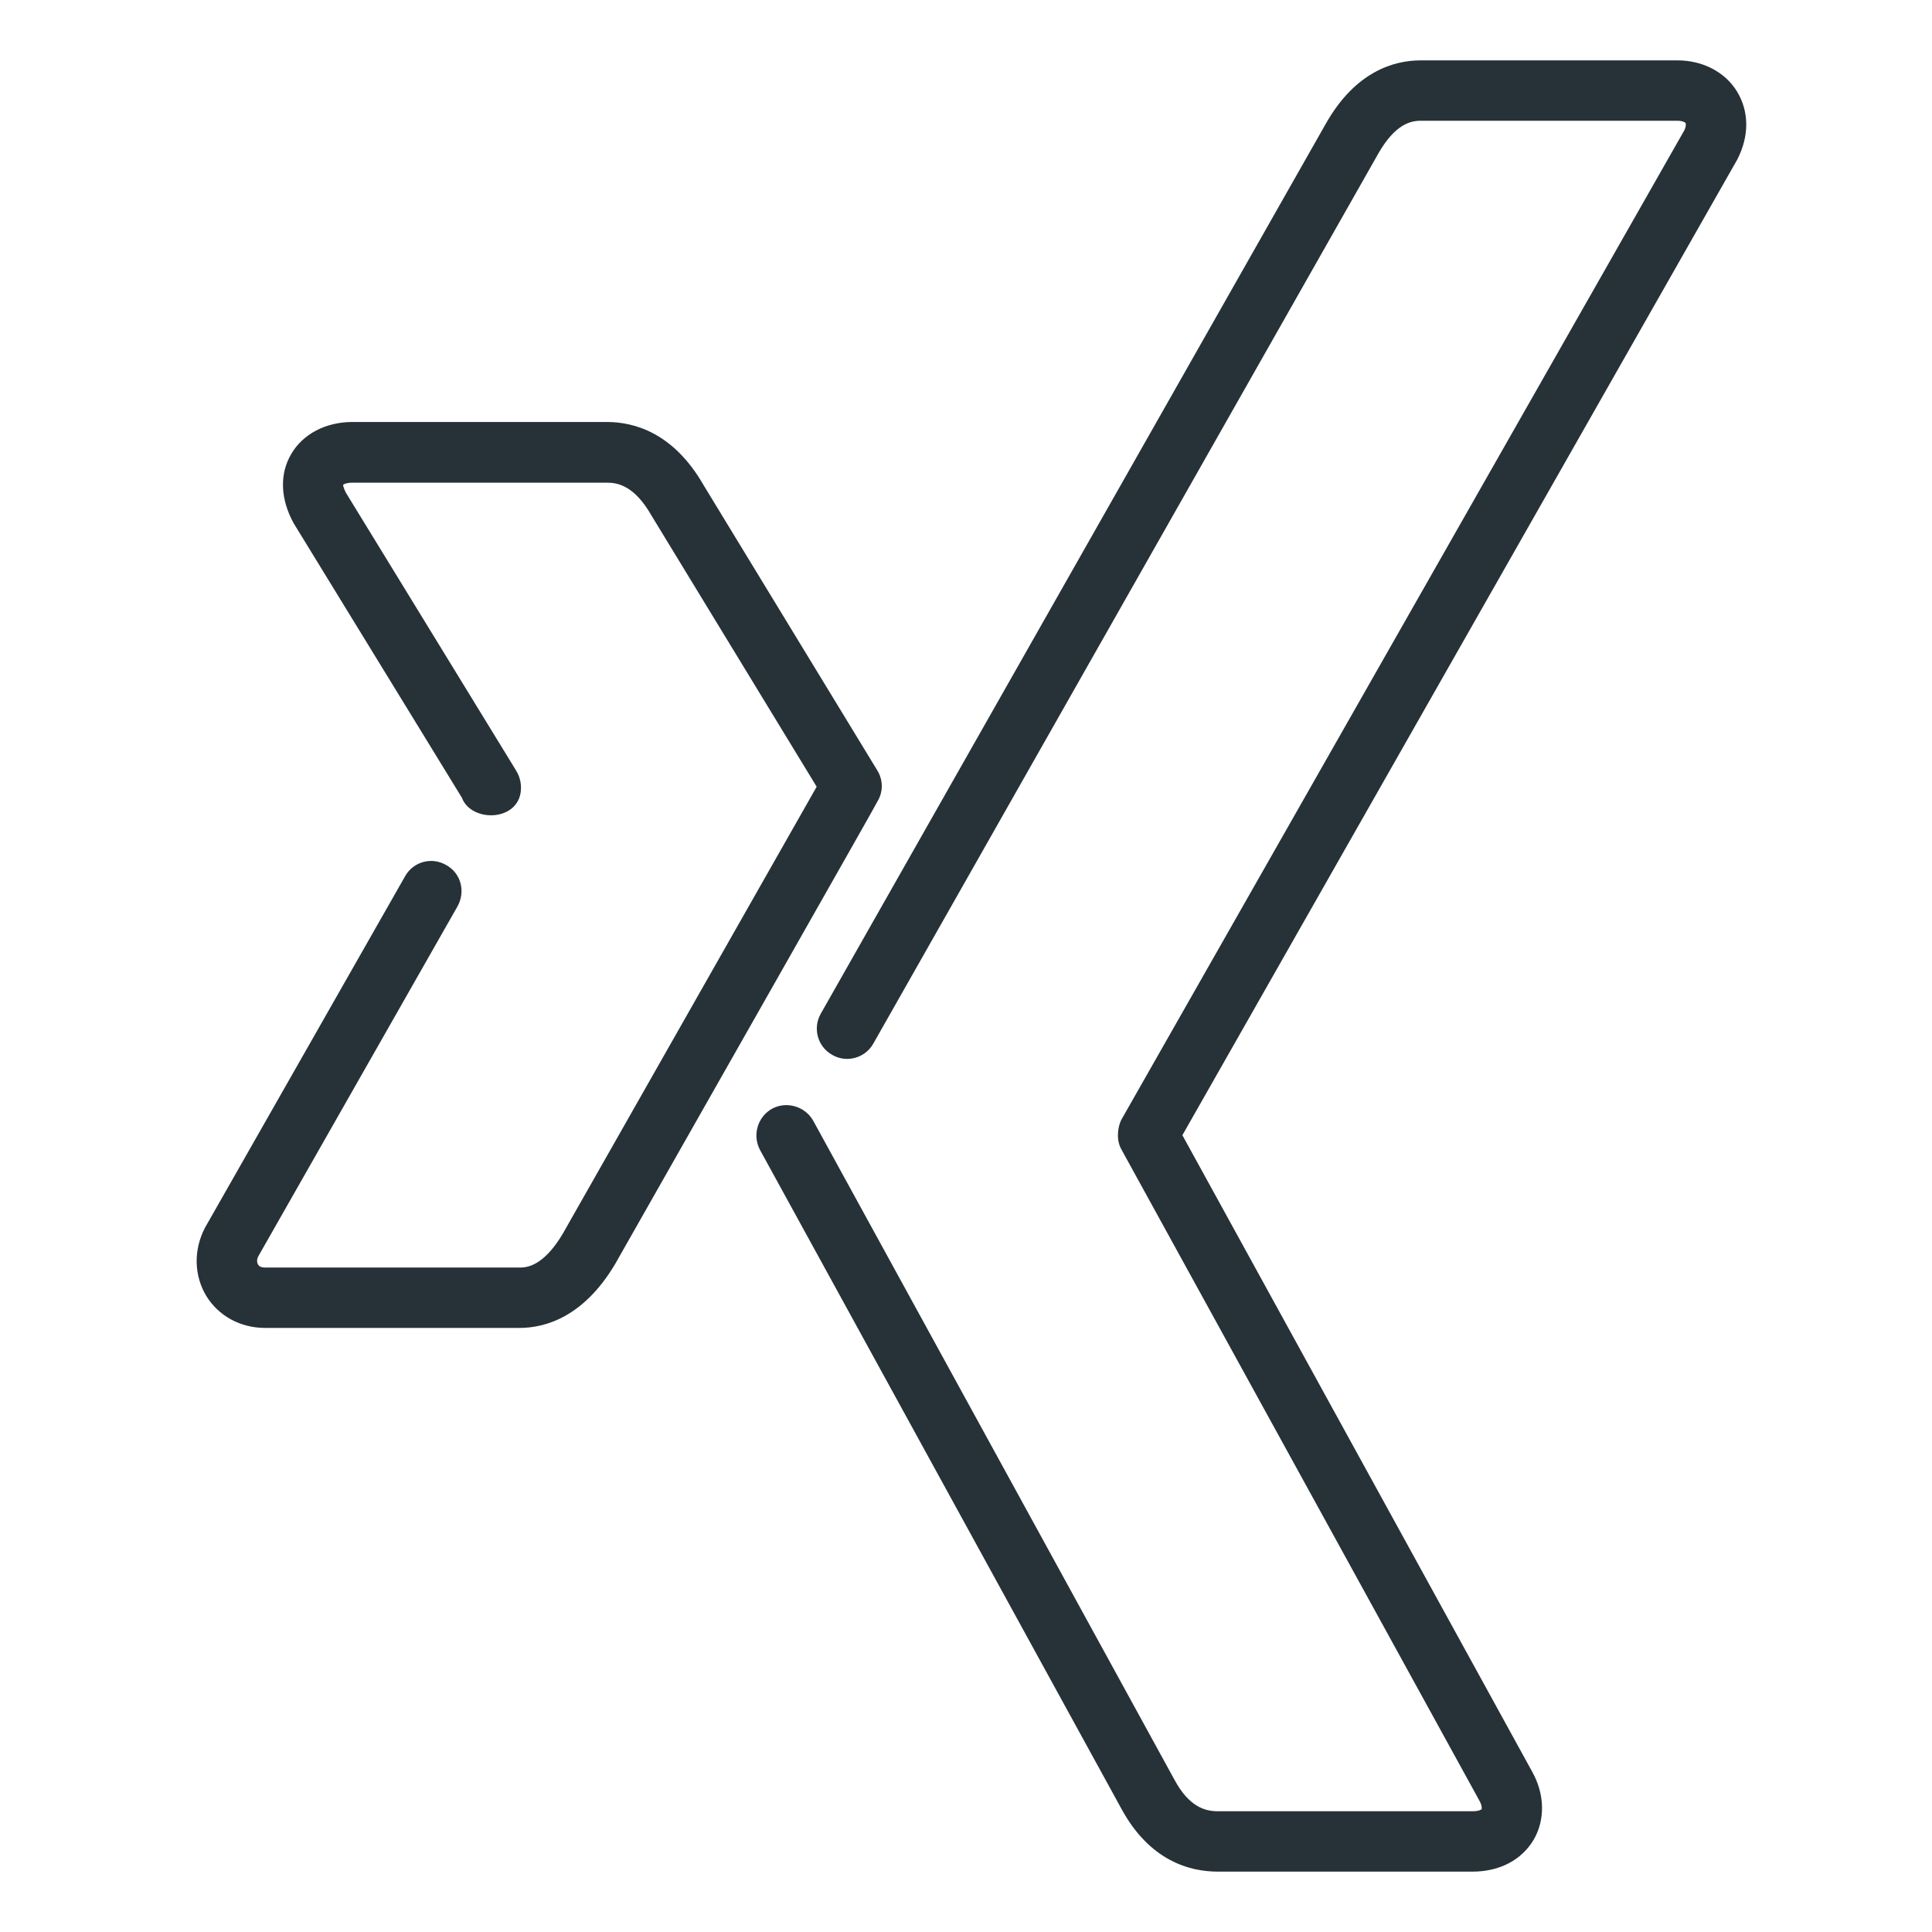
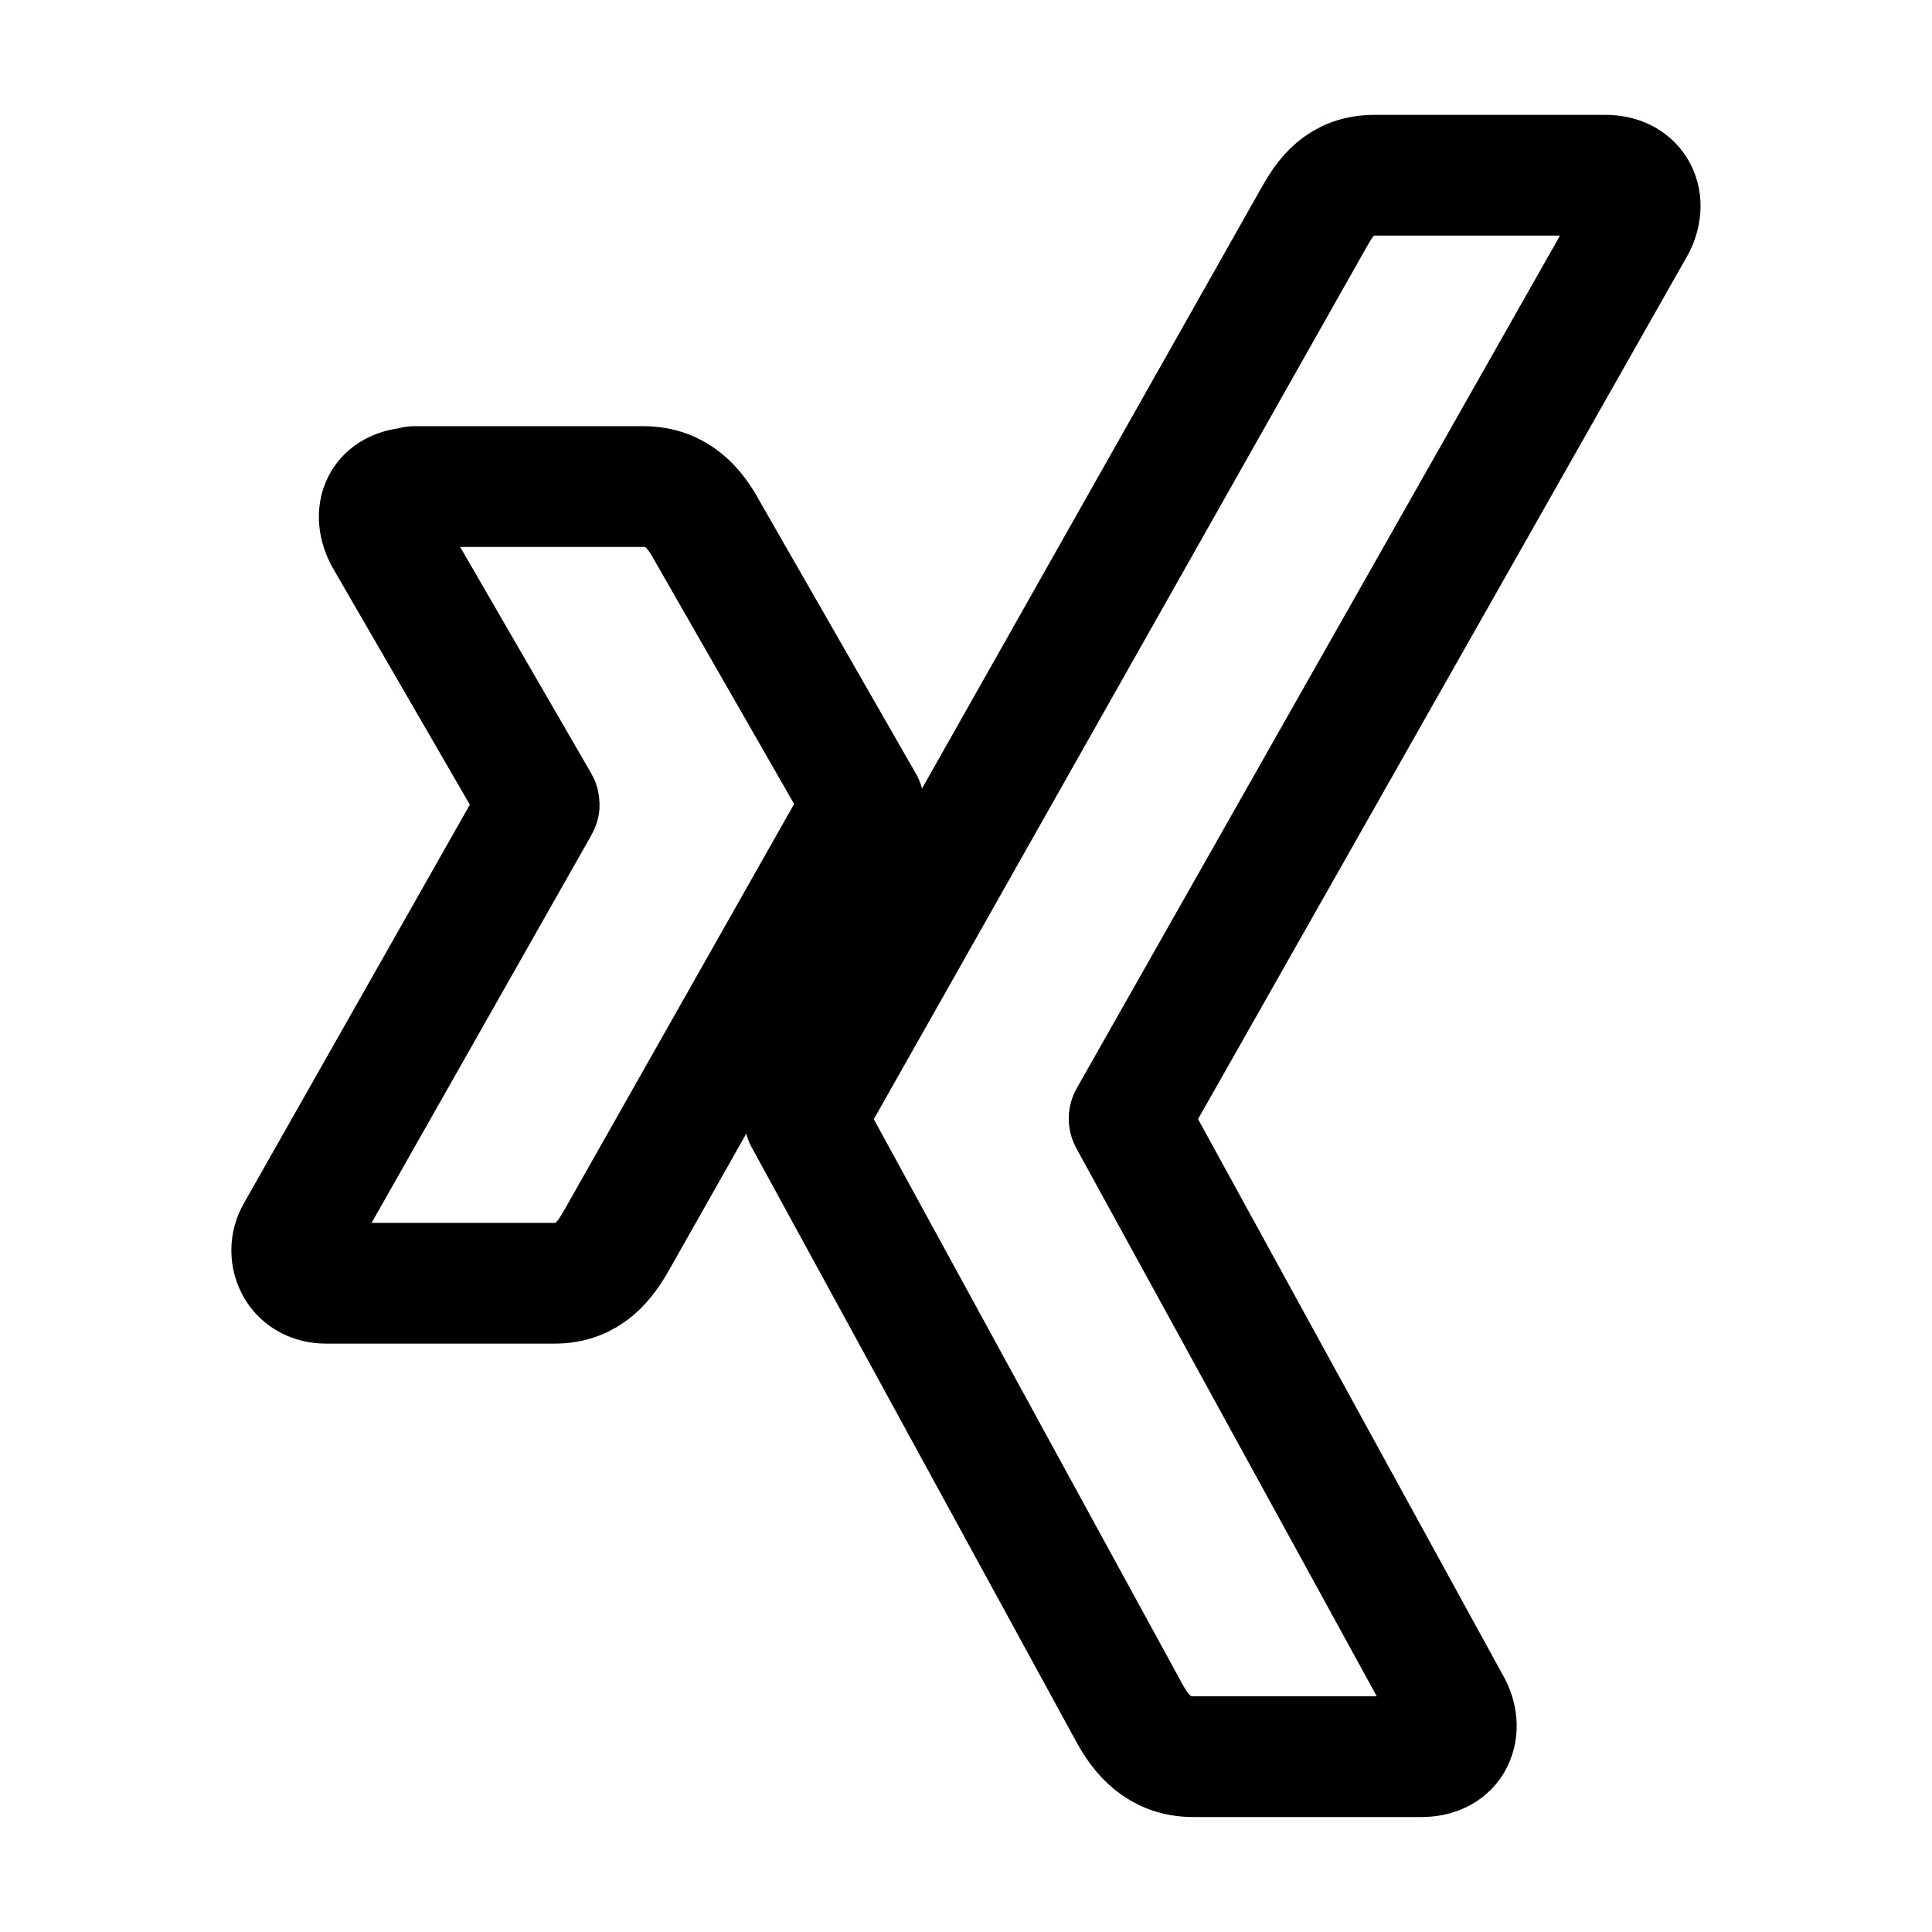
- <svg xmlns="http://www.w3.org/2000/svg" width="24px" height="24px" viewBox="0 0 24 24" version="1.1">
-   <g id="surface1">
-     <path style=" stroke:none;fill-rule:nonzero;fill:rgb(14.902%,19.608%,21.961%);fill-opacity:1;" d="M 6.453 16.496 L 3.293 16.496 C 2.988 16.496 2.715 16.348 2.562 16.098 C 2.41 15.844 2.402 15.527 2.547 15.25 L 5.031 10.887 C 5.133 10.703 5.363 10.641 5.543 10.746 C 5.727 10.848 5.785 11.074 5.684 11.258 L 3.207 15.609 C 3.191 15.641 3.188 15.68 3.207 15.711 C 3.227 15.742 3.266 15.746 3.293 15.746 L 6.453 15.746 C 6.527 15.746 6.742 15.746 6.992 15.324 L 9.031 11.734 C 9.613 10.711 9.977 10.07 10.145 9.773 L 8.094 6.406 C 7.883 6.035 7.676 5.996 7.543 5.996 L 4.379 5.996 C 4.305 5.996 4.266 6.016 4.262 6.023 C 4.262 6.027 4.266 6.062 4.297 6.121 L 6.41 9.57 C 6.477 9.676 6.492 9.812 6.445 9.926 C 6.32 10.211 5.84 10.184 5.738 9.91 L 3.648 6.5 C 3.48 6.195 3.473 5.887 3.617 5.641 C 3.762 5.391 4.047 5.242 4.379 5.242 L 7.539 5.242 C 7.883 5.242 8.367 5.379 8.738 6.023 L 10.898 9.57 C 10.969 9.684 10.973 9.828 10.906 9.945 C 10.855 10.043 10.465 10.727 9.684 12.105 L 7.641 15.703 C 7.25 16.359 6.777 16.496 6.453 16.496 Z M 6.453 16.496 " />
-     <path style=" stroke:none;fill-rule:nonzero;fill:rgb(14.902%,19.608%,21.961%);fill-opacity:1;" d="M 18.293 23.25 L 15.129 23.25 C 14.773 23.25 14.277 23.113 13.926 22.461 L 9.441 14.285 C 9.344 14.102 9.41 13.875 9.59 13.773 C 9.77 13.676 10 13.742 10.102 13.922 L 14.586 22.102 C 14.773 22.453 14.977 22.5 15.129 22.5 L 18.293 22.5 C 18.371 22.5 18.402 22.48 18.406 22.473 C 18.406 22.469 18.414 22.434 18.379 22.371 L 13.934 14.285 C 13.902 14.23 13.887 14.168 13.887 14.105 C 13.887 14.039 13.902 13.961 13.934 13.902 L 20.922 1.621 C 20.945 1.578 20.945 1.539 20.938 1.527 C 20.934 1.52 20.898 1.5 20.84 1.5 L 17.648 1.5 C 17.523 1.5 17.332 1.543 17.125 1.902 L 10.848 12.965 C 10.746 13.145 10.516 13.207 10.34 13.105 C 10.156 13.004 10.094 12.773 10.195 12.594 L 16.473 1.531 C 16.84 0.887 17.316 0.75 17.648 0.75 L 20.84 0.75 C 21.152 0.75 21.43 0.895 21.578 1.137 C 21.73 1.387 21.73 1.691 21.582 1.98 L 14.688 14.102 L 19.035 22.012 C 19.191 22.293 19.195 22.609 19.051 22.855 C 18.902 23.105 18.629 23.25 18.293 23.25 Z M 18.293 23.25 " />
-   </g>
+ <svg xmlns="http://www.w3.org/2000/svg" width="24px" height="24px" viewBox="0 0 24 24" stroke-width="1.5" fill="none" color="#000000">
+   <path d="m 17.074,2.177 c -0.424,0 -0.608,0.266 -0.76,0.54 0,0 -6.114,10.824 -6.317,11.179 0.012,0.02 4.034,7.386 4.034,7.386 0.139,0.252 0.358,0.54 0.793,0.54 h 2.833 c 0.173,0 0.308,-0.064 0.38,-0.18 0.073,-0.124 0.073,-0.283 -0.007,-0.439 l -4.001,-7.298 a 0.016,0.016 0 0 1 0,-0.018 L 20.315,2.796 c 0.078,-0.156 0.08,-0.317 0.005,-0.438 C 20.247,2.241 20.114,2.177 19.943,2.177 Z M 5.149,6.057 c -0.173,0 -0.316,0.061 -0.388,0.177 -0.074,0.122 -0.064,0.277 0.016,0.435 l 1.919,3.315 q 0.005,0.011 0,0.017 L 3.683,15.316 a 0.426,0.426 0 0 0 0,0.433 c 0.07,0.116 0.196,0.192 0.369,0.192 H 6.891 c 0.425,0 0.628,-0.285 0.775,-0.546 L 10.728,9.985 8.778,6.584 C 8.637,6.326 8.422,6.044 7.989,6.044 H 5.149 Z" stroke="#000000" stroke-width="1.5" stroke-linecap="round" stroke-linejoin="round" />
</svg>
